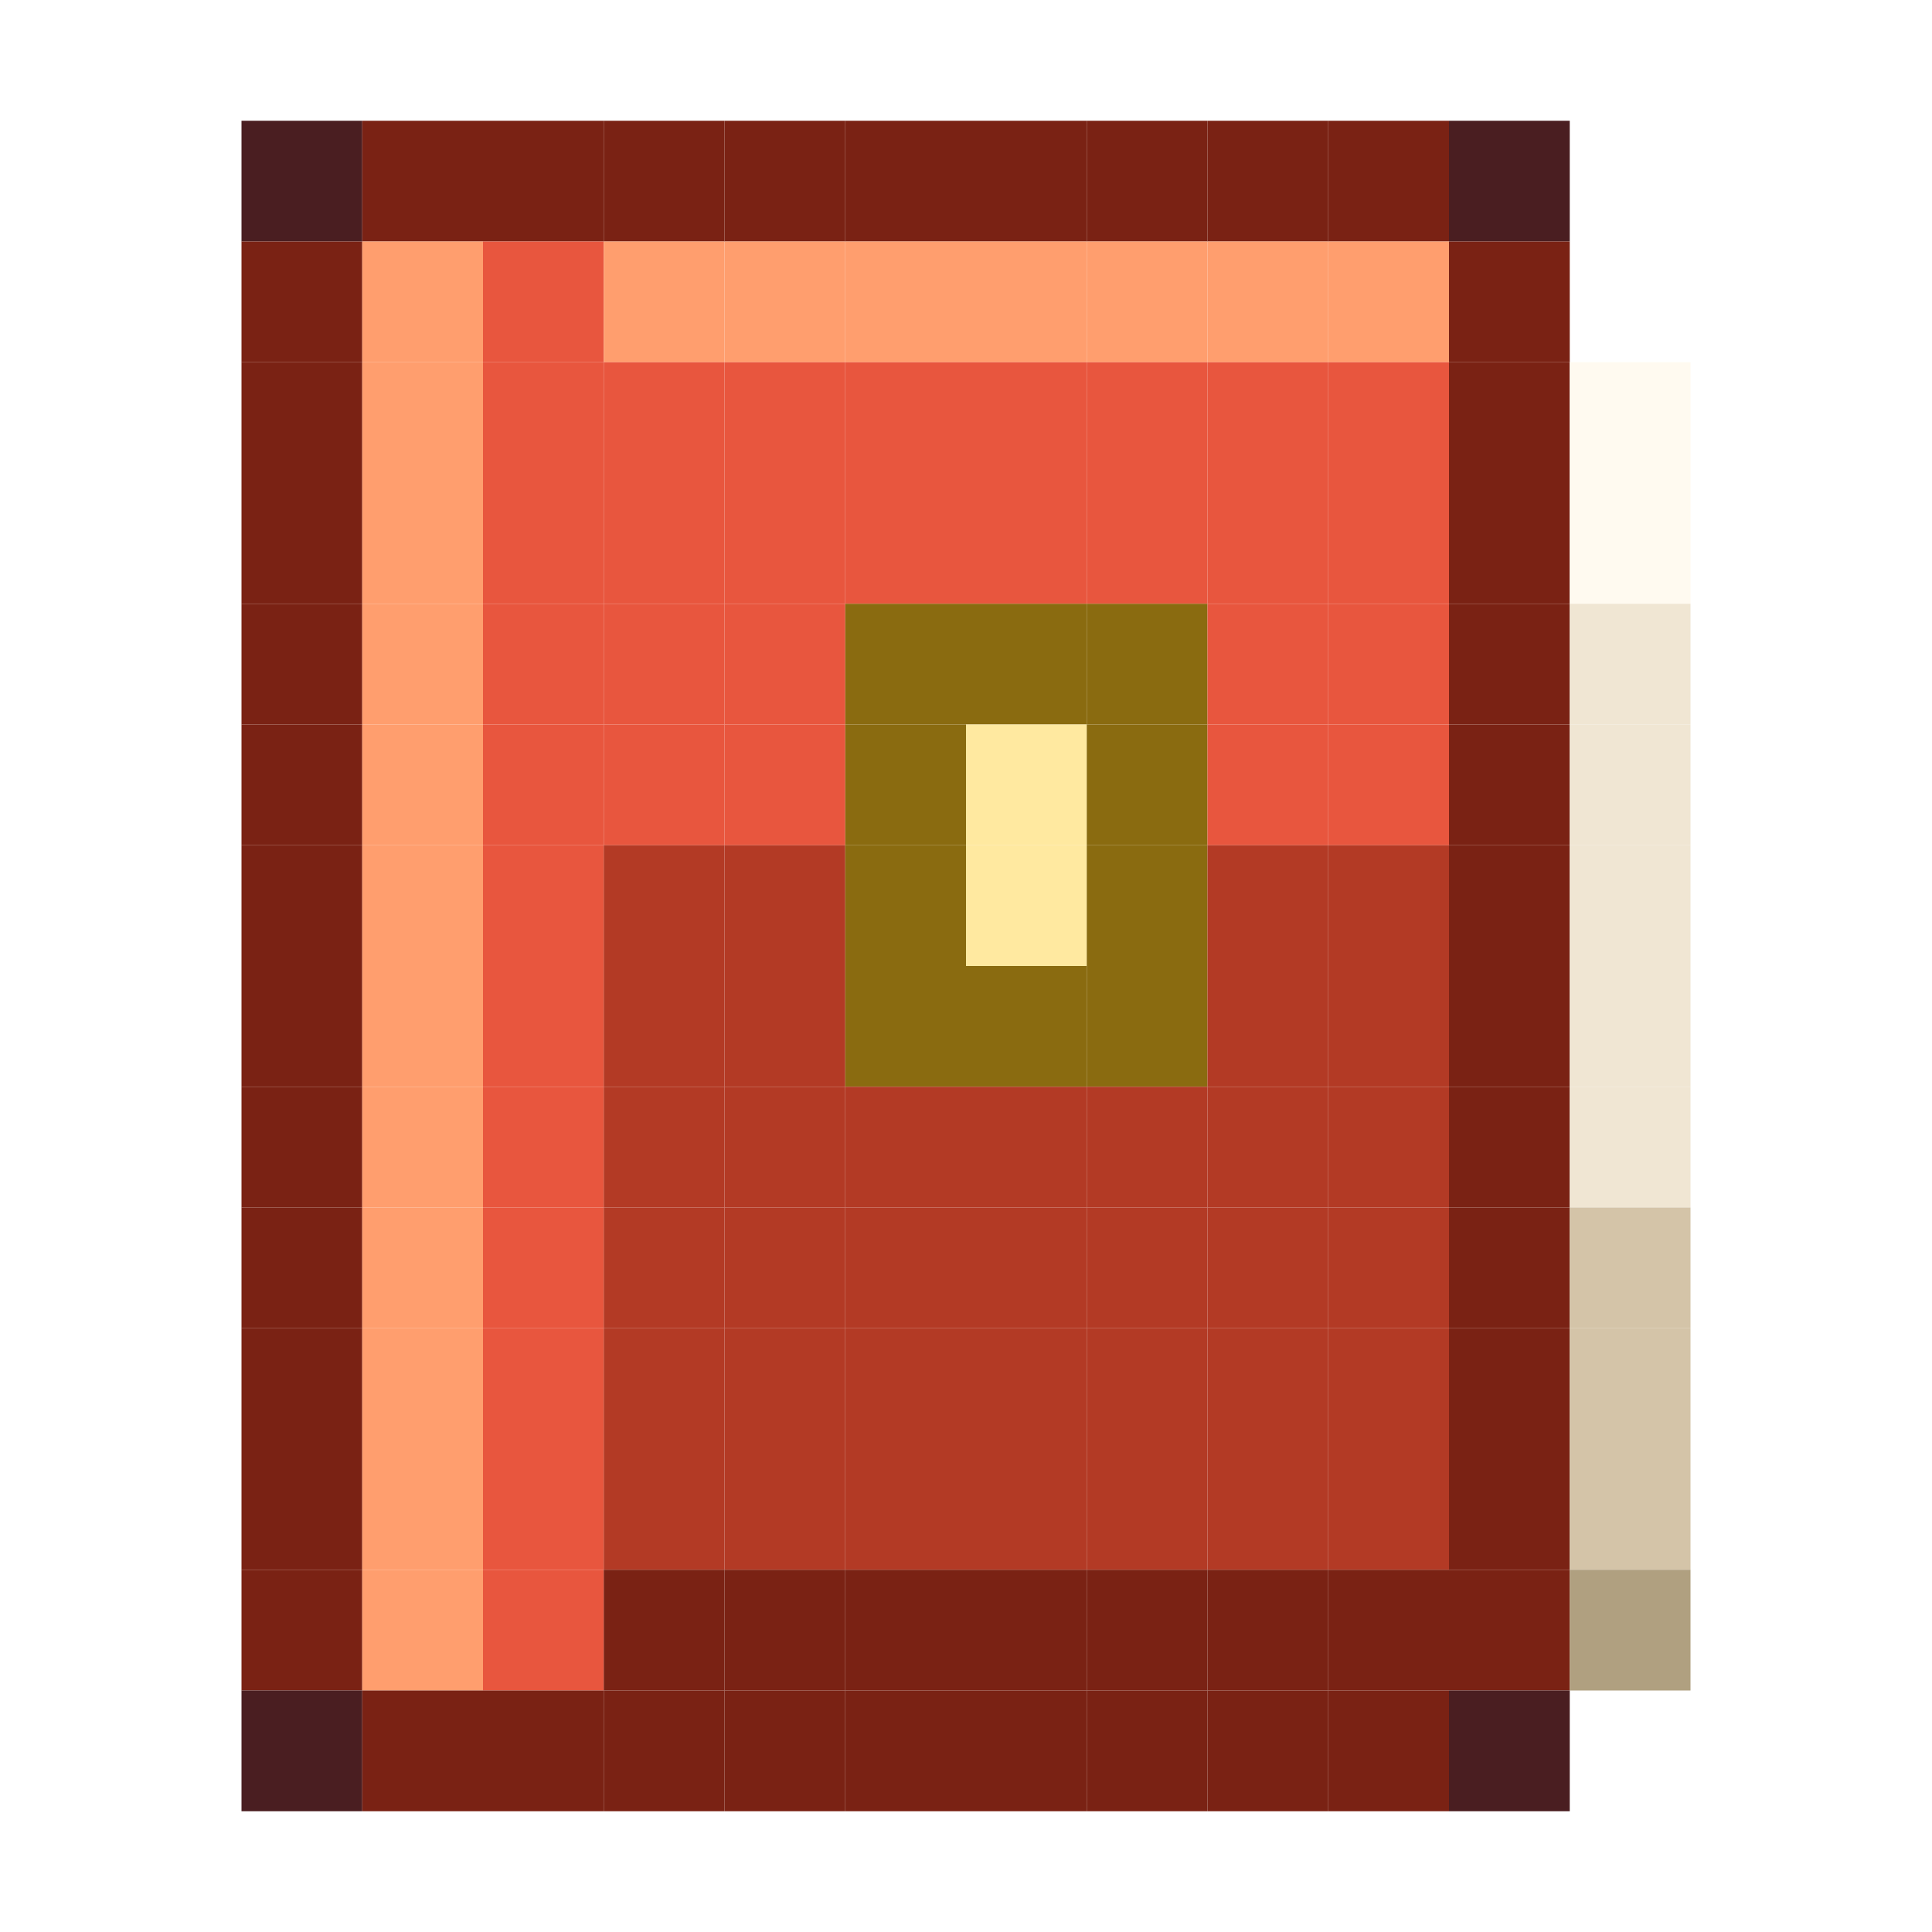
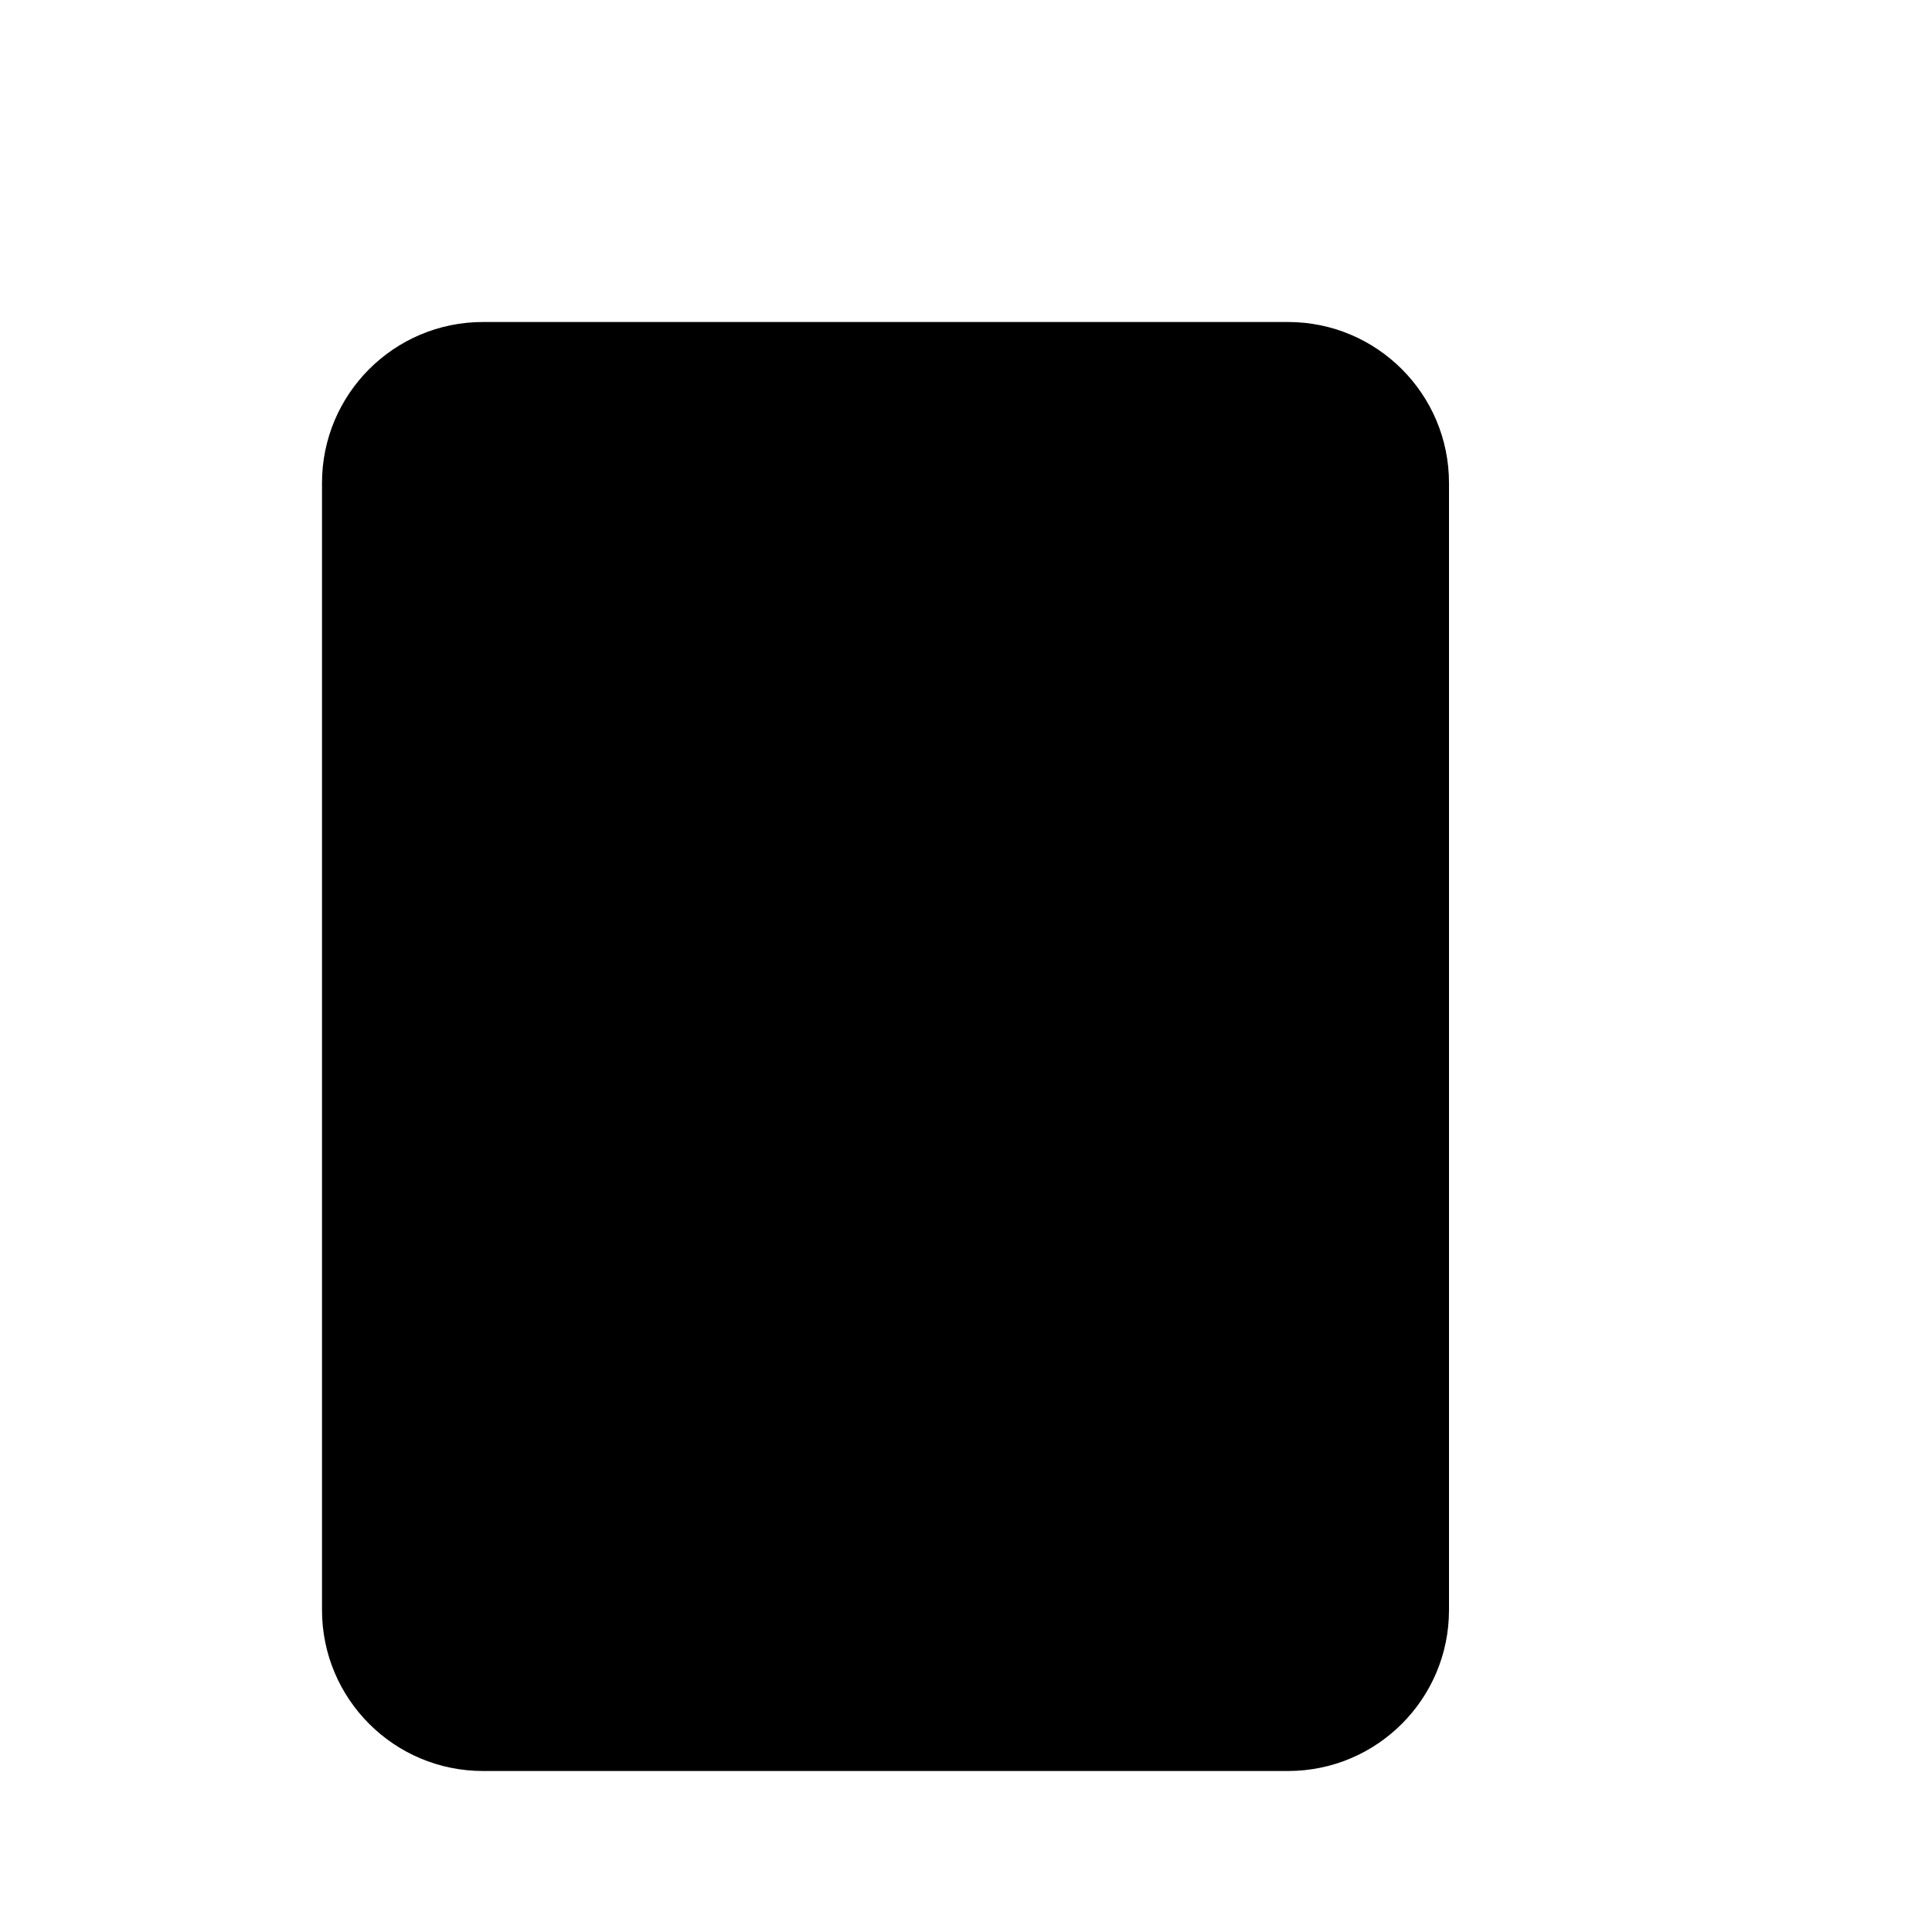
- <svg xmlns="http://www.w3.org/2000/svg" viewBox="0 0 16 16">
-   <rect x="2" y="1" width="1" height="1" fill="#4a1e21" />
-   <rect x="2" y="2" width="1" height="1" fill="#7a2214" />
-   <rect x="2" y="3" width="1" height="1" fill="#7a2214" />
-   <rect x="2" y="4" width="1" height="1" fill="#7a2214" />
-   <rect x="2" y="5" width="1" height="1" fill="#7a2214" />
-   <rect x="2" y="6" width="1" height="1" fill="#7a2214" />
-   <rect x="2" y="7" width="1" height="1" fill="#7a2214" />
-   <rect x="2" y="8" width="1" height="1" fill="#7a2214" />
-   <rect x="2" y="9" width="1" height="1" fill="#7a2214" />
-   <rect x="2" y="10" width="1" height="1" fill="#7a2214" />
-   <rect x="2" y="11" width="1" height="1" fill="#7a2214" />
-   <rect x="2" y="12" width="1" height="1" fill="#7a2214" />
-   <rect x="2" y="13" width="1" height="1" fill="#7a2214" />
-   <rect x="2" y="14" width="1" height="1" fill="#4a1e21" />
-   <rect x="3" y="1" width="1" height="1" fill="#7a2214" />
-   <rect x="3" y="2" width="1" height="1" fill="#ff9e6e" />
-   <rect x="3" y="3" width="1" height="1" fill="#ff9e6e" />
-   <rect x="3" y="4" width="1" height="1" fill="#ff9e6e" />
-   <rect x="3" y="5" width="1" height="1" fill="#ff9e6e" />
-   <rect x="3" y="6" width="1" height="1" fill="#ff9e6e" />
-   <rect x="3" y="7" width="1" height="1" fill="#ff9e6e" />
-   <rect x="3" y="8" width="1" height="1" fill="#ff9e6e" />
-   <rect x="3" y="9" width="1" height="1" fill="#ff9e6e" />
-   <rect x="3" y="10" width="1" height="1" fill="#ff9e6e" />
-   <rect x="3" y="11" width="1" height="1" fill="#ff9e6e" />
-   <rect x="3" y="12" width="1" height="1" fill="#ff9e6e" />
-   <rect x="3" y="13" width="1" height="1" fill="#ff9e6e" />
-   <rect x="3" y="14" width="1" height="1" fill="#7a2214" />
-   <rect x="4" y="1" width="1" height="1" fill="#7a2214" />
-   <rect x="4" y="2" width="1" height="1" fill="#e8563e" />
-   <rect x="4" y="3" width="1" height="1" fill="#e8563e" />
-   <rect x="4" y="4" width="1" height="1" fill="#e8563e" />
-   <rect x="4" y="5" width="1" height="1" fill="#e8563e" />
-   <rect x="4" y="6" width="1" height="1" fill="#e8563e" />
-   <rect x="4" y="7" width="1" height="1" fill="#e8563e" />
-   <rect x="4" y="8" width="1" height="1" fill="#e8563e" />
-   <rect x="4" y="9" width="1" height="1" fill="#e8563e" />
-   <rect x="4" y="10" width="1" height="1" fill="#e8563e" />
-   <rect x="4" y="11" width="1" height="1" fill="#e8563e" />
-   <rect x="4" y="12" width="1" height="1" fill="#e8563e" />
-   <rect x="4" y="13" width="1" height="1" fill="#e8563e" />
-   <rect x="4" y="14" width="1" height="1" fill="#7a2214" />
-   <rect x="5" y="1" width="1" height="1" fill="#7a2214" />
-   <rect x="5" y="2" width="1" height="1" fill="#ff9e6e" />
-   <rect x="5" y="3" width="1" height="1" fill="#e8563e" />
-   <rect x="5" y="4" width="1" height="1" fill="#e8563e" />
-   <rect x="5" y="5" width="1" height="1" fill="#e8563e" />
-   <rect x="5" y="6" width="1" height="1" fill="#e8563e" />
-   <rect x="5" y="7" width="1" height="1" fill="#b33a25" />
-   <rect x="5" y="8" width="1" height="1" fill="#b33a25" />
-   <rect x="5" y="9" width="1" height="1" fill="#b33a25" />
-   <rect x="5" y="10" width="1" height="1" fill="#b33a25" />
-   <rect x="5" y="11" width="1" height="1" fill="#b33a25" />
-   <rect x="5" y="12" width="1" height="1" fill="#b33a25" />
-   <rect x="5" y="13" width="1" height="1" fill="#7a2214" />
-   <rect x="5" y="14" width="1" height="1" fill="#7a2214" />
-   <rect x="6" y="1" width="1" height="1" fill="#7a2214" />
-   <rect x="6" y="2" width="1" height="1" fill="#ff9e6e" />
-   <rect x="6" y="3" width="1" height="1" fill="#e8563e" />
-   <rect x="6" y="4" width="1" height="1" fill="#e8563e" />
-   <rect x="6" y="5" width="1" height="1" fill="#e8563e" />
-   <rect x="6" y="6" width="1" height="1" fill="#e8563e" />
-   <rect x="6" y="7" width="1" height="1" fill="#b33a25" />
-   <rect x="6" y="8" width="1" height="1" fill="#b33a25" />
-   <rect x="6" y="9" width="1" height="1" fill="#b33a25" />
-   <rect x="6" y="10" width="1" height="1" fill="#b33a25" />
-   <rect x="6" y="11" width="1" height="1" fill="#b33a25" />
-   <rect x="6" y="12" width="1" height="1" fill="#b33a25" />
-   <rect x="6" y="13" width="1" height="1" fill="#7a2214" />
-   <rect x="6" y="14" width="1" height="1" fill="#7a2214" />
-   <rect x="7" y="1" width="1" height="1" fill="#7a2214" />
-   <rect x="7" y="2" width="1" height="1" fill="#ff9e6e" />
-   <rect x="7" y="3" width="1" height="1" fill="#e8563e" />
-   <rect x="7" y="4" width="1" height="1" fill="#e8563e" />
-   <rect x="7" y="5" width="1" height="1" fill="#8a6b10" />
-   <rect x="7" y="6" width="1" height="1" fill="#8a6b10" />
-   <rect x="7" y="7" width="1" height="1" fill="#8a6b10" />
-   <rect x="7" y="8" width="1" height="1" fill="#8a6b10" />
-   <rect x="7" y="9" width="1" height="1" fill="#b33a25" />
-   <rect x="7" y="10" width="1" height="1" fill="#b33a25" />
-   <rect x="7" y="11" width="1" height="1" fill="#b33a25" />
-   <rect x="7" y="12" width="1" height="1" fill="#b33a25" />
-   <rect x="7" y="13" width="1" height="1" fill="#7a2214" />
-   <rect x="7" y="14" width="1" height="1" fill="#7a2214" />
-   <rect x="8" y="1" width="1" height="1" fill="#7a2214" />
-   <rect x="8" y="2" width="1" height="1" fill="#ff9e6e" />
-   <rect x="8" y="3" width="1" height="1" fill="#e8563e" />
-   <rect x="8" y="4" width="1" height="1" fill="#e8563e" />
-   <rect x="8" y="5" width="1" height="1" fill="#8a6b10" />
-   <rect x="8" y="6" width="1" height="1" fill="#ffe9a0" />
-   <rect x="8" y="7" width="1" height="1" fill="#ffe9a0" />
-   <rect x="8" y="8" width="1" height="1" fill="#8a6b10" />
-   <rect x="8" y="9" width="1" height="1" fill="#b33a25" />
-   <rect x="8" y="10" width="1" height="1" fill="#b33a25" />
-   <rect x="8" y="11" width="1" height="1" fill="#b33a25" />
-   <rect x="8" y="12" width="1" height="1" fill="#b33a25" />
-   <rect x="8" y="13" width="1" height="1" fill="#7a2214" />
-   <rect x="8" y="14" width="1" height="1" fill="#7a2214" />
-   <rect x="9" y="1" width="1" height="1" fill="#7a2214" />
-   <rect x="9" y="2" width="1" height="1" fill="#ff9e6e" />
-   <rect x="9" y="3" width="1" height="1" fill="#e8563e" />
-   <rect x="9" y="4" width="1" height="1" fill="#e8563e" />
-   <rect x="9" y="5" width="1" height="1" fill="#8a6b10" />
-   <rect x="9" y="6" width="1" height="1" fill="#8a6b10" />
-   <rect x="9" y="7" width="1" height="1" fill="#8a6b10" />
-   <rect x="9" y="8" width="1" height="1" fill="#8a6b10" />
-   <rect x="9" y="9" width="1" height="1" fill="#b33a25" />
-   <rect x="9" y="10" width="1" height="1" fill="#b33a25" />
-   <rect x="9" y="11" width="1" height="1" fill="#b33a25" />
-   <rect x="9" y="12" width="1" height="1" fill="#b33a25" />
-   <rect x="9" y="13" width="1" height="1" fill="#7a2214" />
-   <rect x="9" y="14" width="1" height="1" fill="#7a2214" />
-   <rect x="10" y="1" width="1" height="1" fill="#7a2214" />
-   <rect x="10" y="2" width="1" height="1" fill="#ff9e6e" />
-   <rect x="10" y="3" width="1" height="1" fill="#e8563e" />
-   <rect x="10" y="4" width="1" height="1" fill="#e8563e" />
-   <rect x="10" y="5" width="1" height="1" fill="#e8563e" />
-   <rect x="10" y="6" width="1" height="1" fill="#e8563e" />
-   <rect x="10" y="7" width="1" height="1" fill="#b33a25" />
-   <rect x="10" y="8" width="1" height="1" fill="#b33a25" />
-   <rect x="10" y="9" width="1" height="1" fill="#b33a25" />
-   <rect x="10" y="10" width="1" height="1" fill="#b33a25" />
-   <rect x="10" y="11" width="1" height="1" fill="#b33a25" />
-   <rect x="10" y="12" width="1" height="1" fill="#b33a25" />
-   <rect x="10" y="13" width="1" height="1" fill="#7a2214" />
-   <rect x="10" y="14" width="1" height="1" fill="#7a2214" />
-   <rect x="11" y="1" width="1" height="1" fill="#7a2214" />
-   <rect x="11" y="2" width="1" height="1" fill="#ff9e6e" />
-   <rect x="11" y="3" width="1" height="1" fill="#e8563e" />
-   <rect x="11" y="4" width="1" height="1" fill="#e8563e" />
-   <rect x="11" y="5" width="1" height="1" fill="#e8563e" />
-   <rect x="11" y="6" width="1" height="1" fill="#e8563e" />
-   <rect x="11" y="7" width="1" height="1" fill="#b33a25" />
-   <rect x="11" y="8" width="1" height="1" fill="#b33a25" />
-   <rect x="11" y="9" width="1" height="1" fill="#b33a25" />
-   <rect x="11" y="10" width="1" height="1" fill="#b33a25" />
-   <rect x="11" y="11" width="1" height="1" fill="#b33a25" />
-   <rect x="11" y="12" width="1" height="1" fill="#b33a25" />
-   <rect x="11" y="13" width="1" height="1" fill="#7a2214" />
-   <rect x="11" y="14" width="1" height="1" fill="#7a2214" />
-   <rect x="12" y="1" width="1" height="1" fill="#4a1e21" />
-   <rect x="12" y="2" width="1" height="1" fill="#7a2214" />
-   <rect x="12" y="3" width="1" height="1" fill="#7a2214" />
-   <rect x="12" y="4" width="1" height="1" fill="#7a2214" />
-   <rect x="12" y="5" width="1" height="1" fill="#7a2214" />
-   <rect x="12" y="6" width="1" height="1" fill="#7a2214" />
-   <rect x="12" y="7" width="1" height="1" fill="#7a2214" />
-   <rect x="12" y="8" width="1" height="1" fill="#7a2214" />
-   <rect x="12" y="9" width="1" height="1" fill="#7a2214" />
-   <rect x="12" y="10" width="1" height="1" fill="#7a2214" />
-   <rect x="12" y="11" width="1" height="1" fill="#7a2214" />
-   <rect x="12" y="12" width="1" height="1" fill="#7a2214" />
-   <rect x="12" y="13" width="1" height="1" fill="#7a2214" />
-   <rect x="12" y="14" width="1" height="1" fill="#4a1e21" />
-   <rect x="13" y="3" width="1" height="1" fill="#fffaf0" />
-   <rect x="13" y="4" width="1" height="1" fill="#fffaf0" />
-   <rect x="13" y="5" width="1" height="1" fill="#f0e6d3" />
-   <rect x="13" y="6" width="1" height="1" fill="#f0e6d3" />
-   <rect x="13" y="7" width="1" height="1" fill="#f0e6d3" />
-   <rect x="13" y="8" width="1" height="1" fill="#f0e6d3" />
-   <rect x="13" y="9" width="1" height="1" fill="#f0e6d3" />
-   <rect x="13" y="10" width="1" height="1" fill="#d4c4a8" />
-   <rect x="13" y="11" width="1" height="1" fill="#d4c4a8" />
-   <rect x="13" y="12" width="1" height="1" fill="#d4c4a8" />
-   <rect x="13" y="13" width="1" height="1" fill="#b0a080" />
+ <svg xmlns="http://www.w3.org/2000/svg" viewBox="0 0 24 24">
+   <path d="M6 4h10a2 2 0 012 2v14a2 2 0 01-2 2H6a2 2 0 01-2-2V6a2 2 0 012-2z" fill="currentColor" />
+   <path d="M16 4v18" fill="currentColor" opacity="0.4" />
+   <path d="M8 8h6M8 12h6M8 16h4" fill="currentColor" opacity="0.3" />
</svg>
